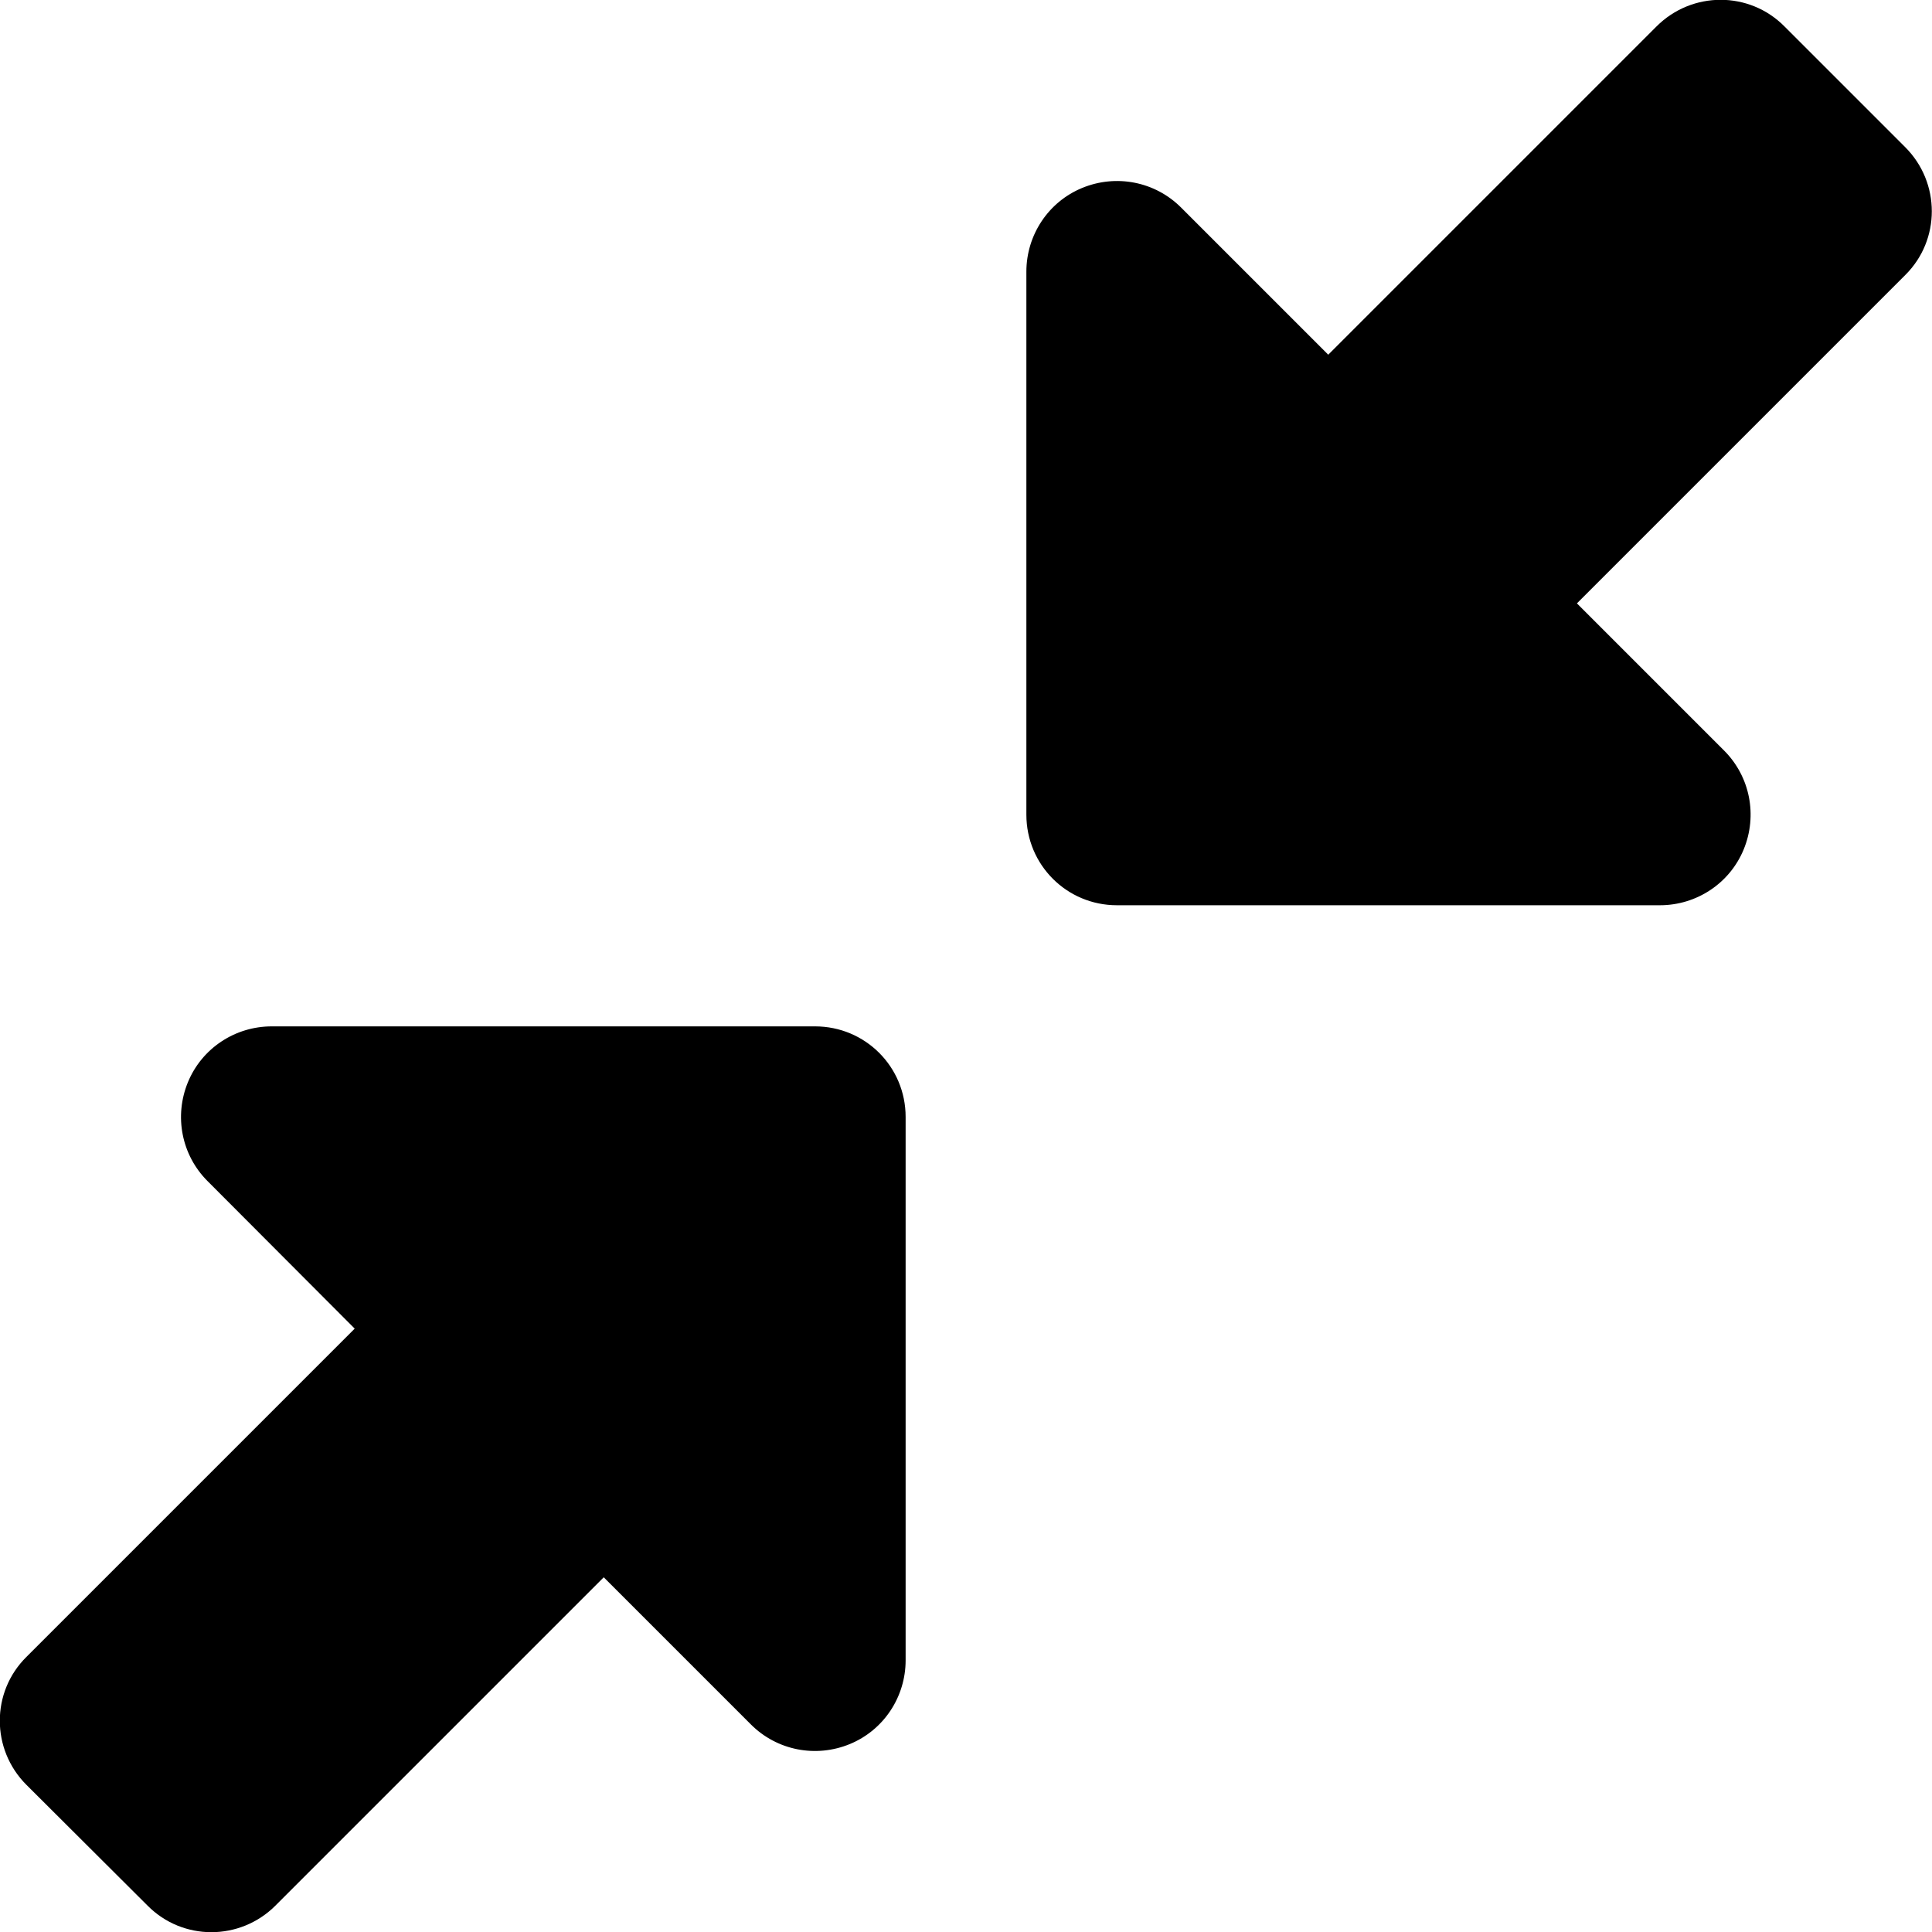
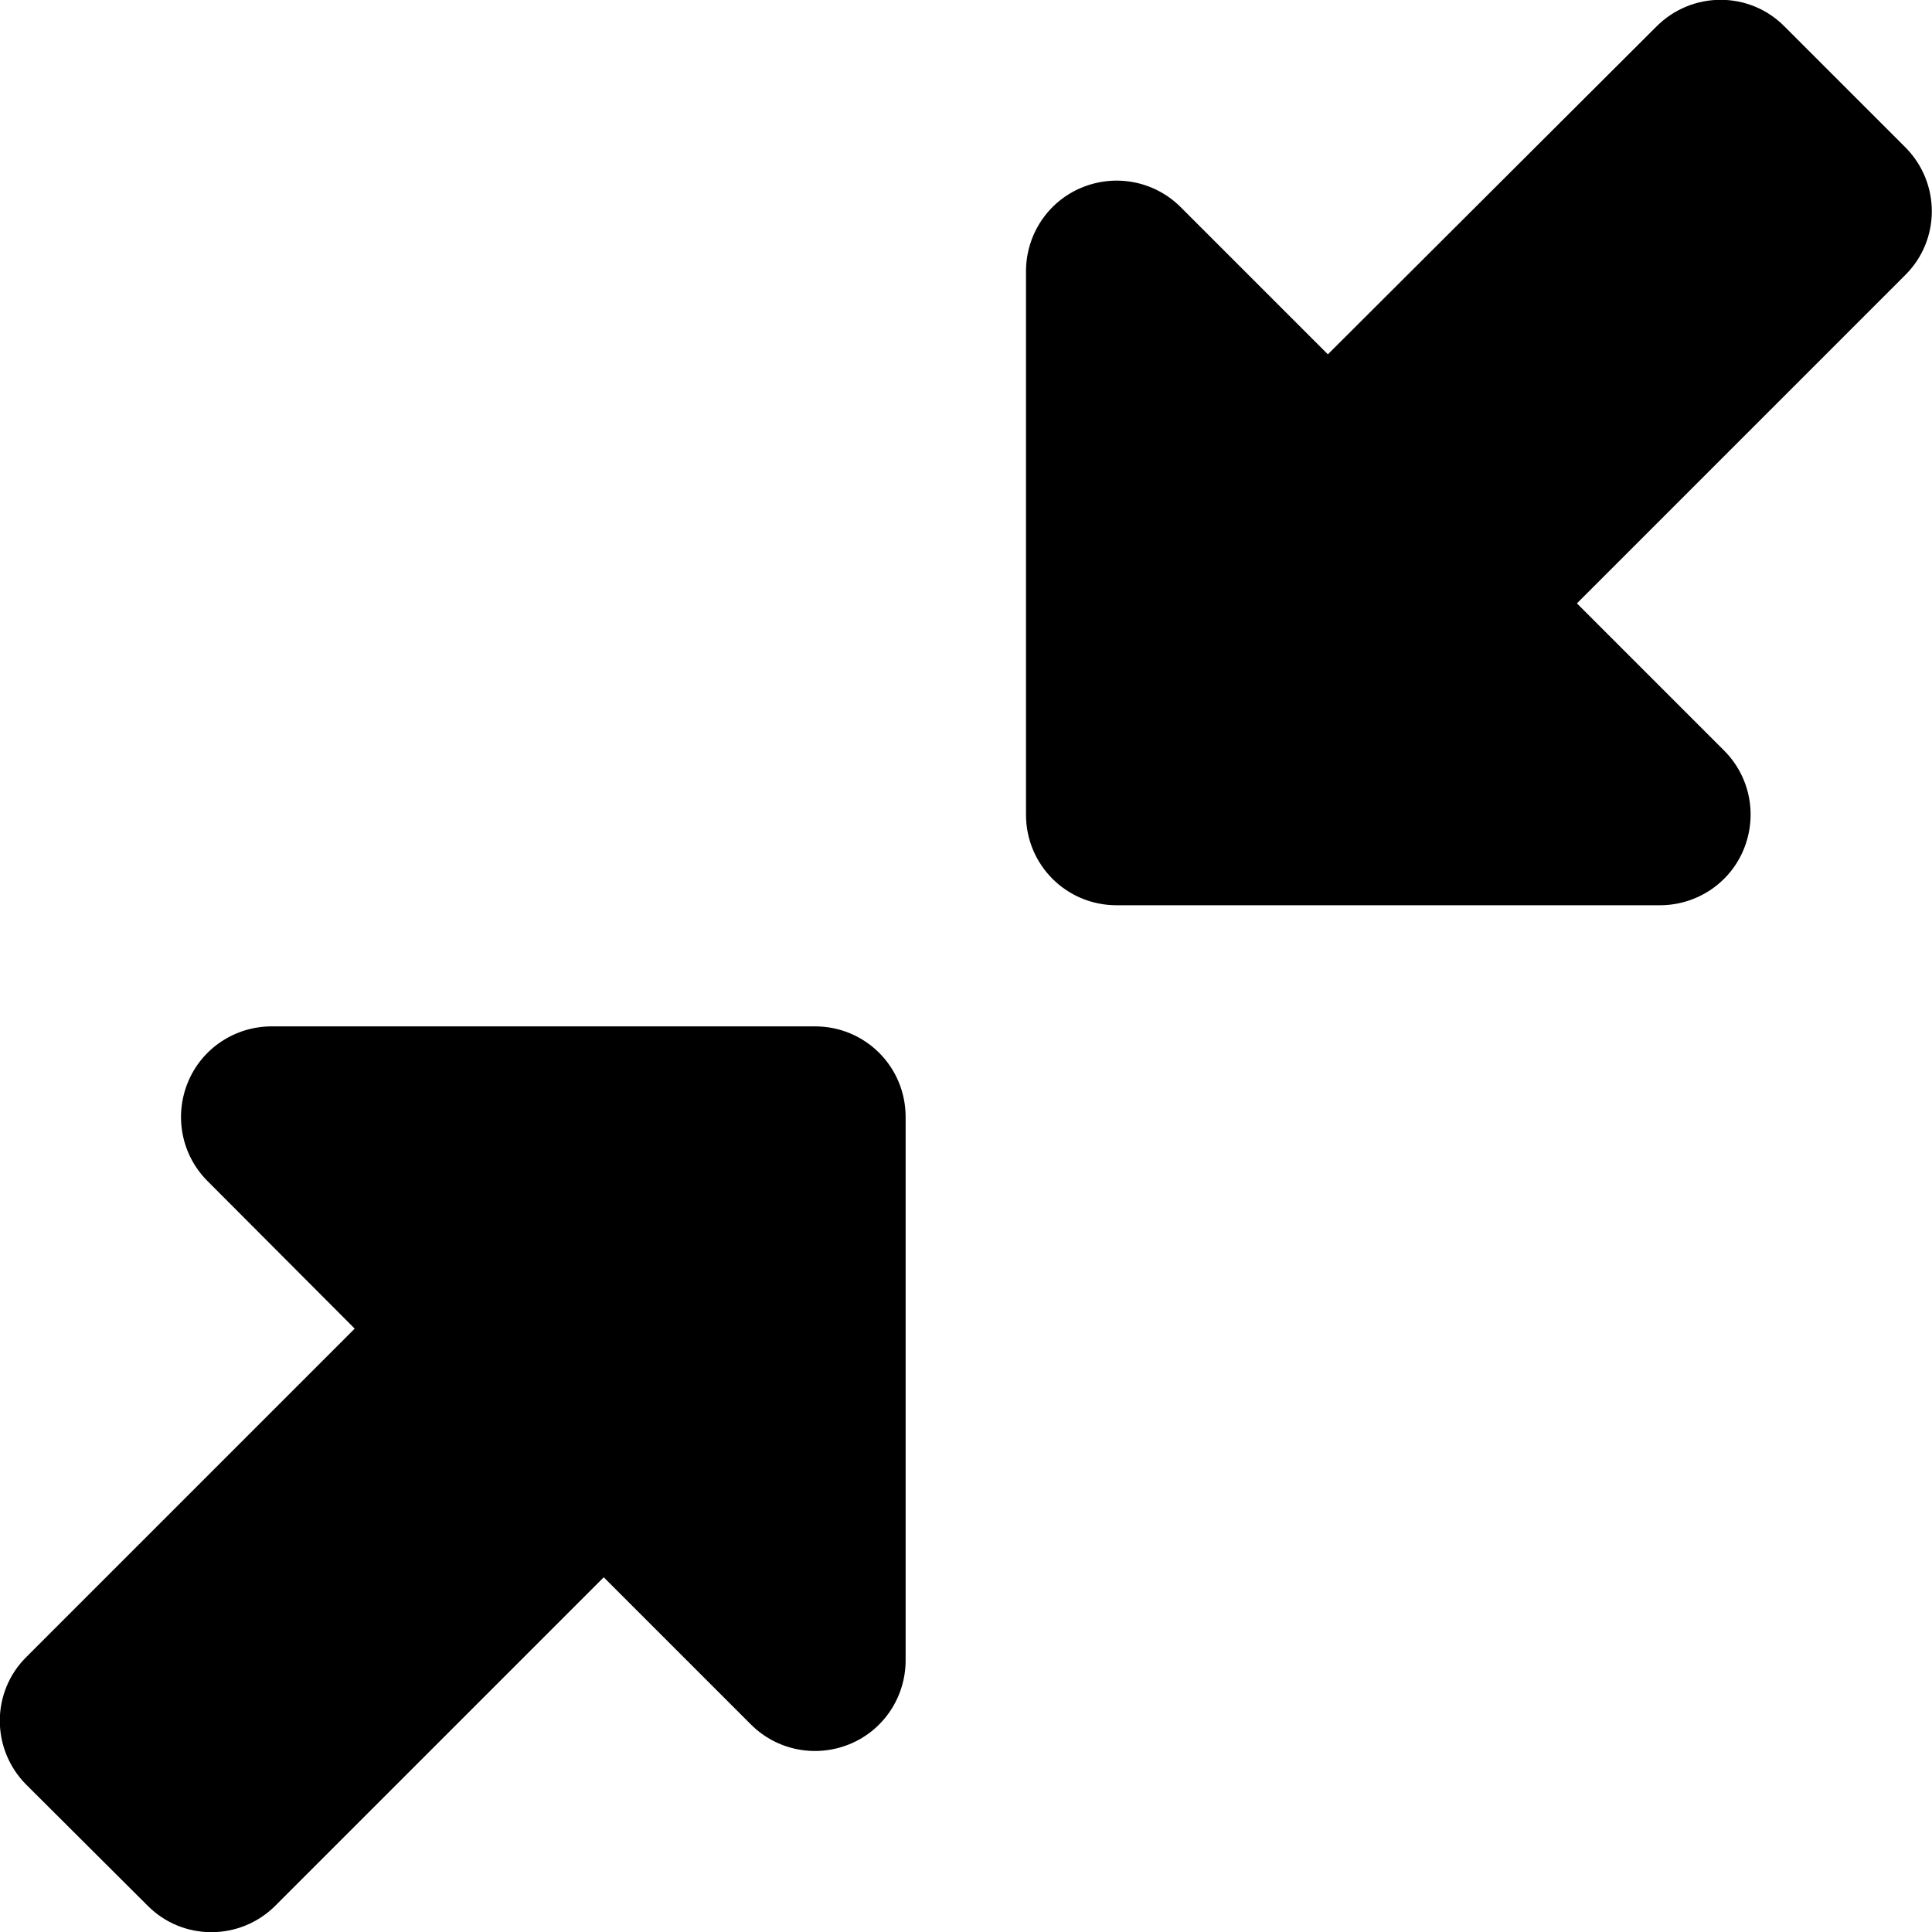
<svg xmlns="http://www.w3.org/2000/svg" viewBox="0 0 512 512">
-   <path d="M439 7c9.4-9.4 24.6-9.4 33.9 0l32 32c9.4 9.4 9.4 24.6 0 33.9l-87 87 39 39c6.9 6.9 8.9 17.2 5.2 26.2s-12.5 14.8-22.2 14.8H296c-13.3 0-24-10.7-24-24V72c0-9.7 5.8-18.5 14.8-22.2s19.3-1.7 26.2 5.2l39 39L439 7zM72 272H216c13.3 0 24 10.7 24 24V440c0 9.7-5.8 18.5-14.8 22.2s-19.3 1.7-26.2-5.2l-39-39L73 505c-9.4 9.4-24.6 9.4-33.9 0L7 473c-9.4-9.4-9.4-24.6 0-33.9l87-87L55 313c-6.9-6.9-8.9-17.2-5.2-26.2s12.5-14.8 22.2-14.8z" />
+   <path d="M439 7c9.4-9.4 24.6-9.4 33.9 0l32 32c9.4 9.4 9.4 24.6 0 33.9l-87 87 39 39c6.9 6.9 8.9 17.2 5.2 26.2s-12.5 14.8-22.2 14.8l-144 0c-13.3 0-24-10.7-24-24l0-144c0-9.7 5.8-18.5 14.8-22.2s19.3-1.7 26.2 5.2l39 39L439 7zM72 272l144 0c13.3 0 24 10.7 24 24l0 144c0 9.7-5.8 18.5-14.8 22.2s-19.3 1.7-26.2-5.2l-39-39L73 505c-9.4 9.4-24.6 9.4-33.9 0L7 473c-9.4-9.4-9.4-24.6 0-33.9l87-87L55 313c-6.9-6.9-8.9-17.2-5.2-26.2s12.5-14.8 22.2-14.8z" />
</svg>
